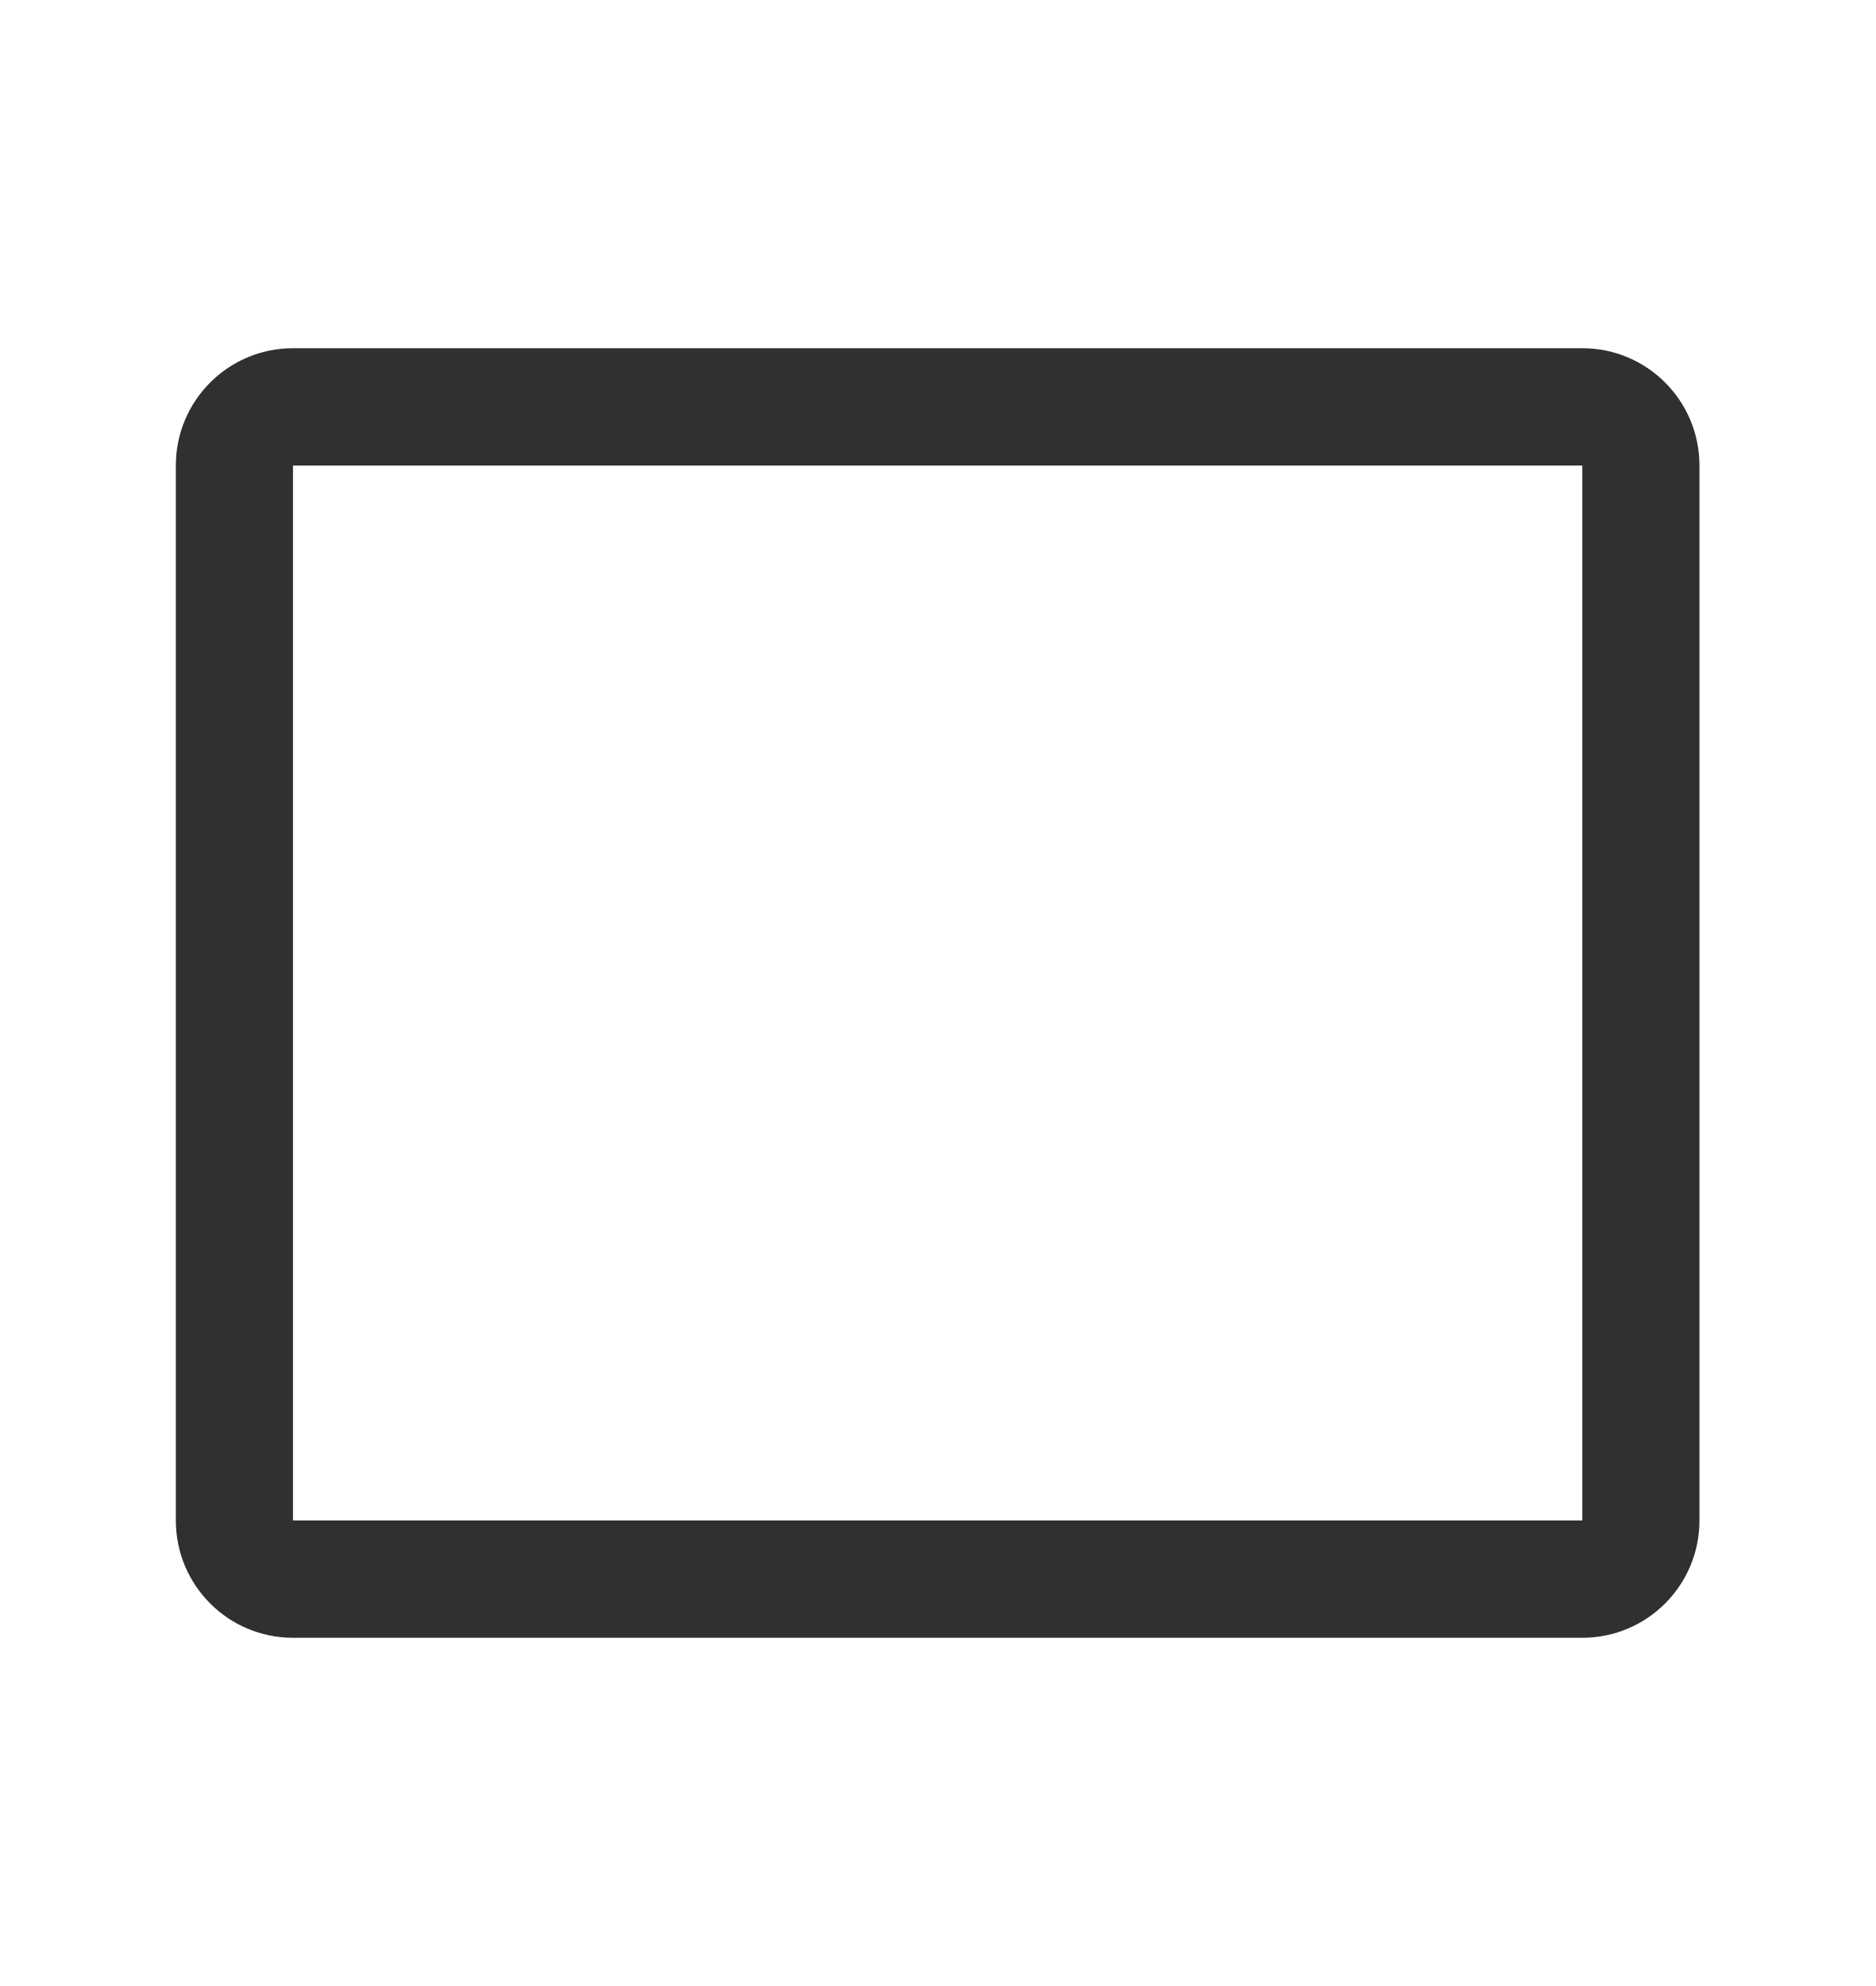
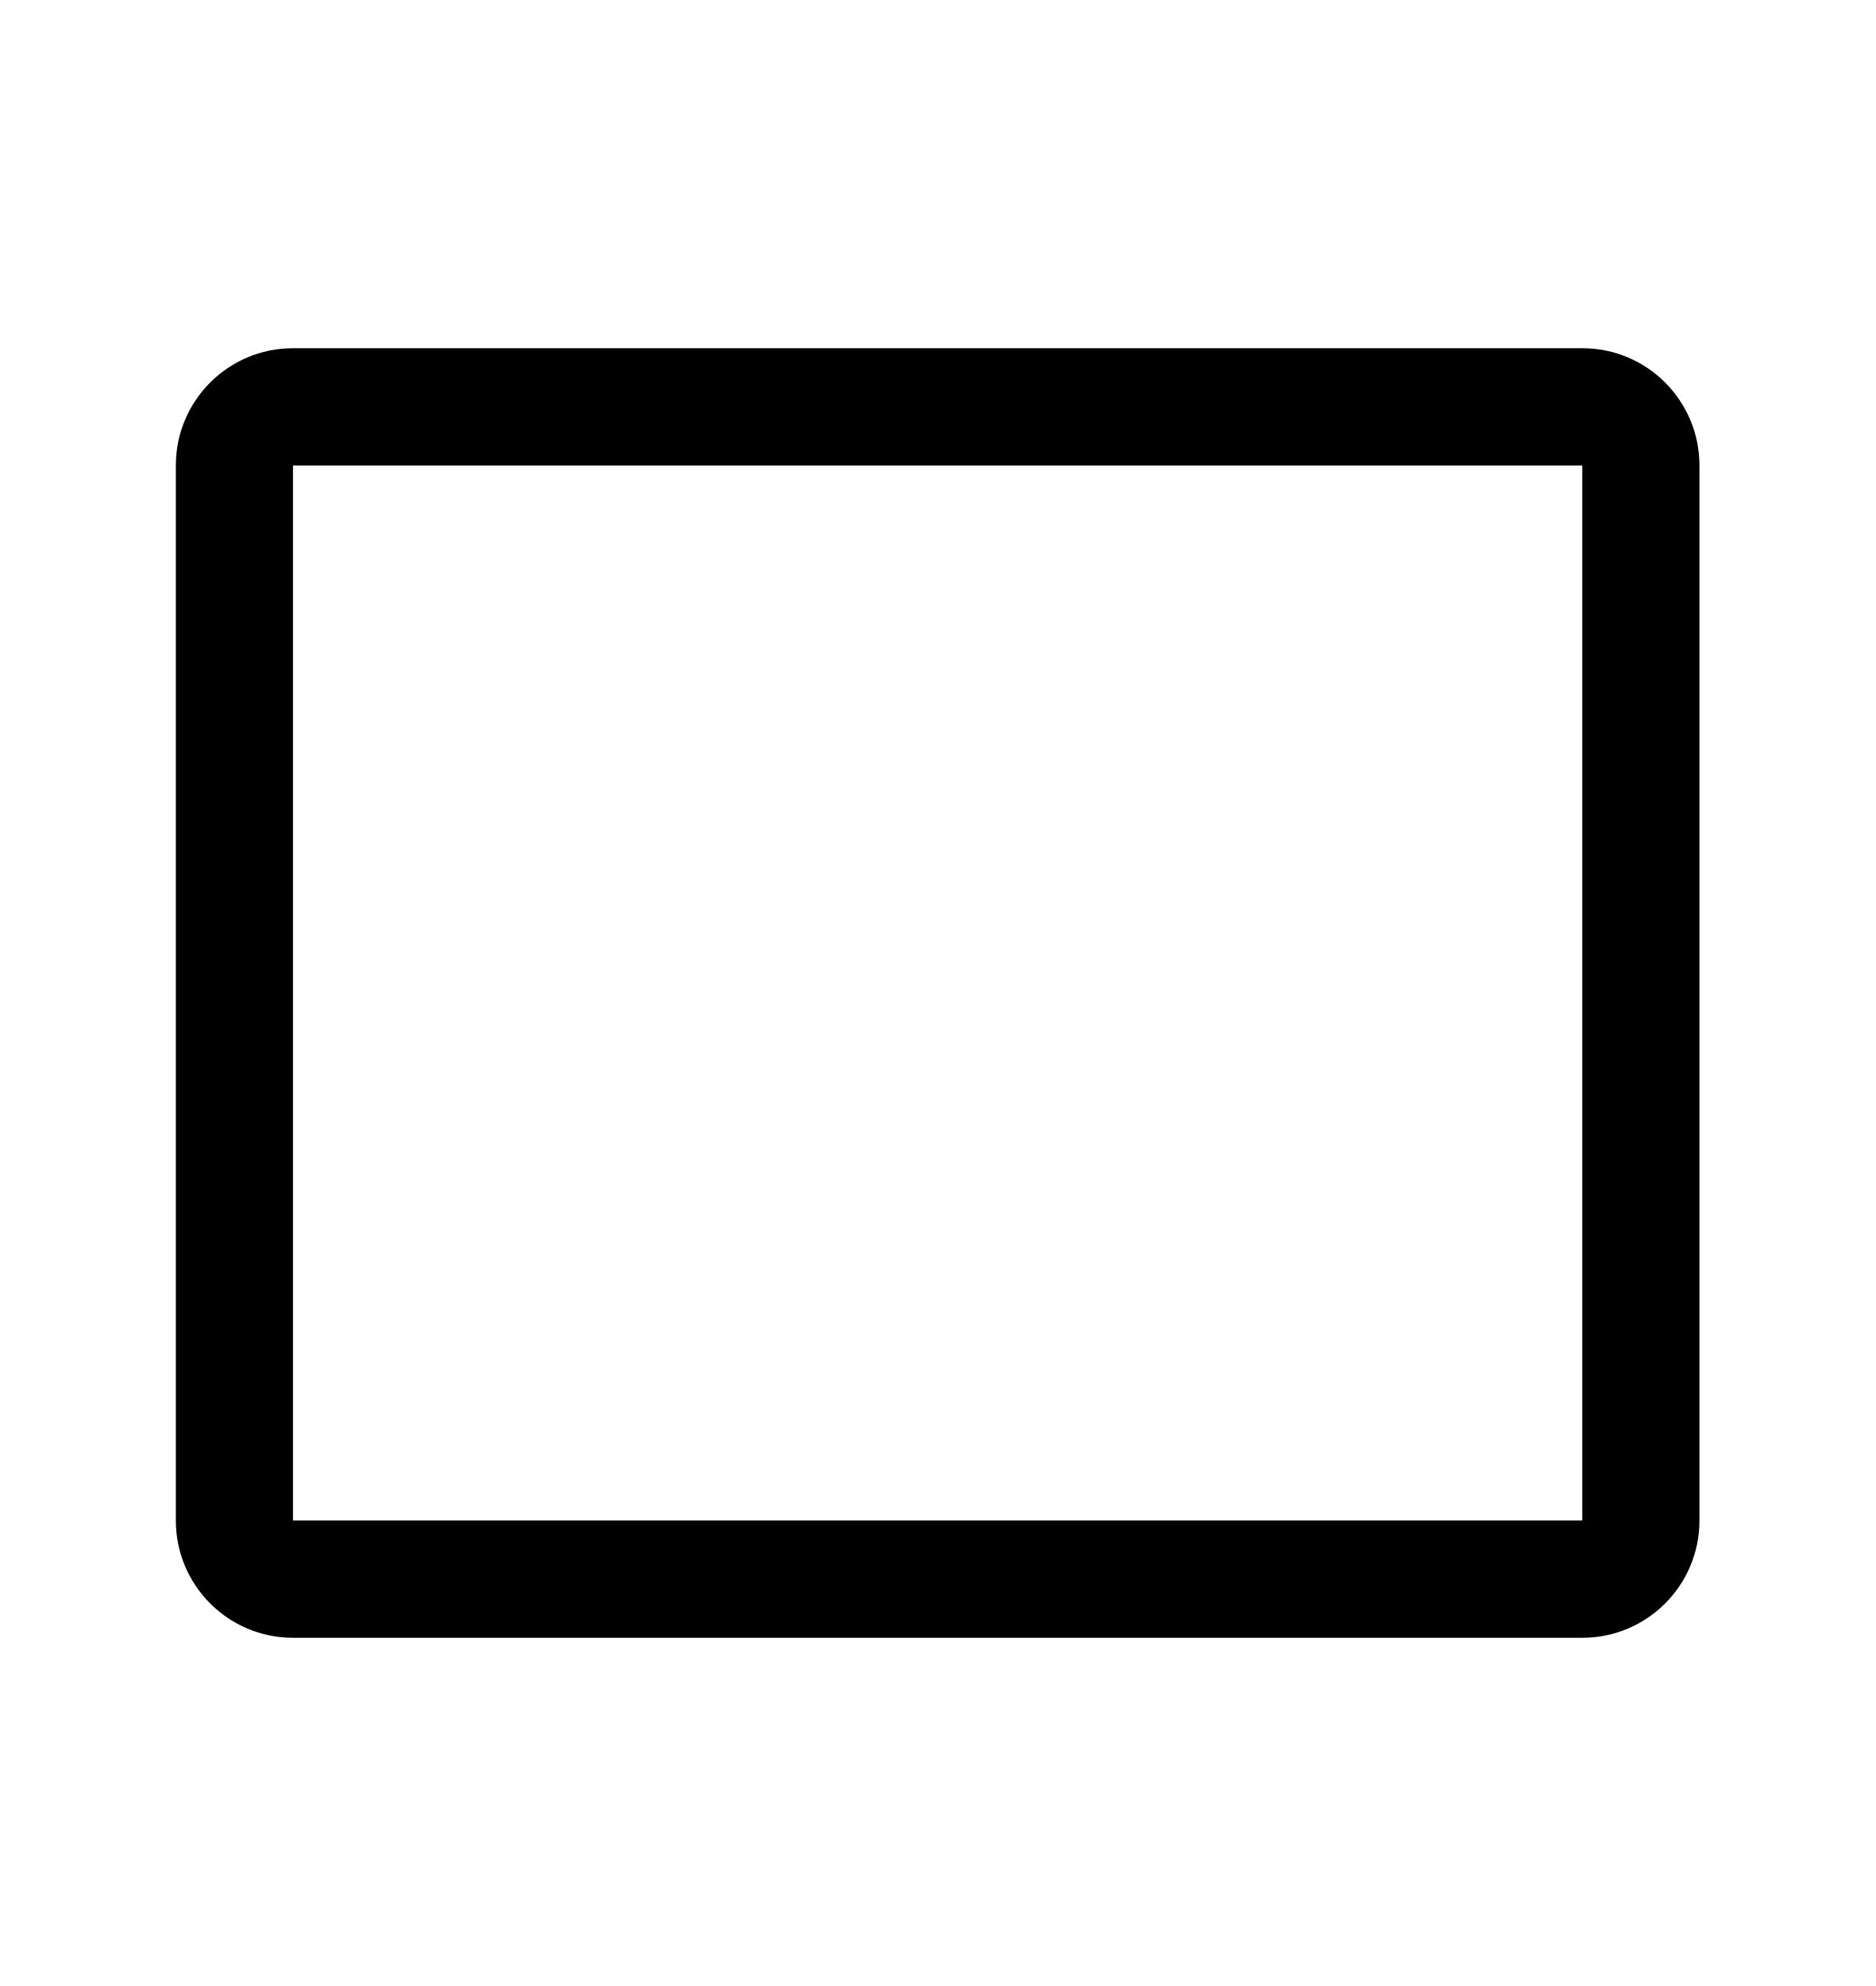
- <svg xmlns="http://www.w3.org/2000/svg" fill="none" viewBox="0 0 17 18" class="design-iconfont">
-   <path fill-rule="evenodd" clip-rule="evenodd" d="M1.594 4.219C1.594 3.632 2.069 3.156 2.656 3.156H14.344C14.931 3.156 15.406 3.632 15.406 4.219V13.781C15.406 14.368 14.931 14.844 14.344 14.844H2.656C2.069 14.844 1.594 14.368 1.594 13.781V4.219ZM14.344 4.219H2.656V13.781H14.344V4.219Z" fill="#303030" />
+ <svg xmlns="http://www.w3.org/2000/svg" viewBox="0 0 17 18" class="design-iconfont">
+   <path fill-rule="evenodd" clip-rule="evenodd" d="M1.594 4.219C1.594 3.632 2.069 3.156 2.656 3.156H14.344C14.931 3.156 15.406 3.632 15.406 4.219V13.781C15.406 14.368 14.931 14.844 14.344 14.844H2.656C2.069 14.844 1.594 14.368 1.594 13.781V4.219ZM14.344 4.219H2.656V13.781H14.344V4.219Z" />
</svg>
